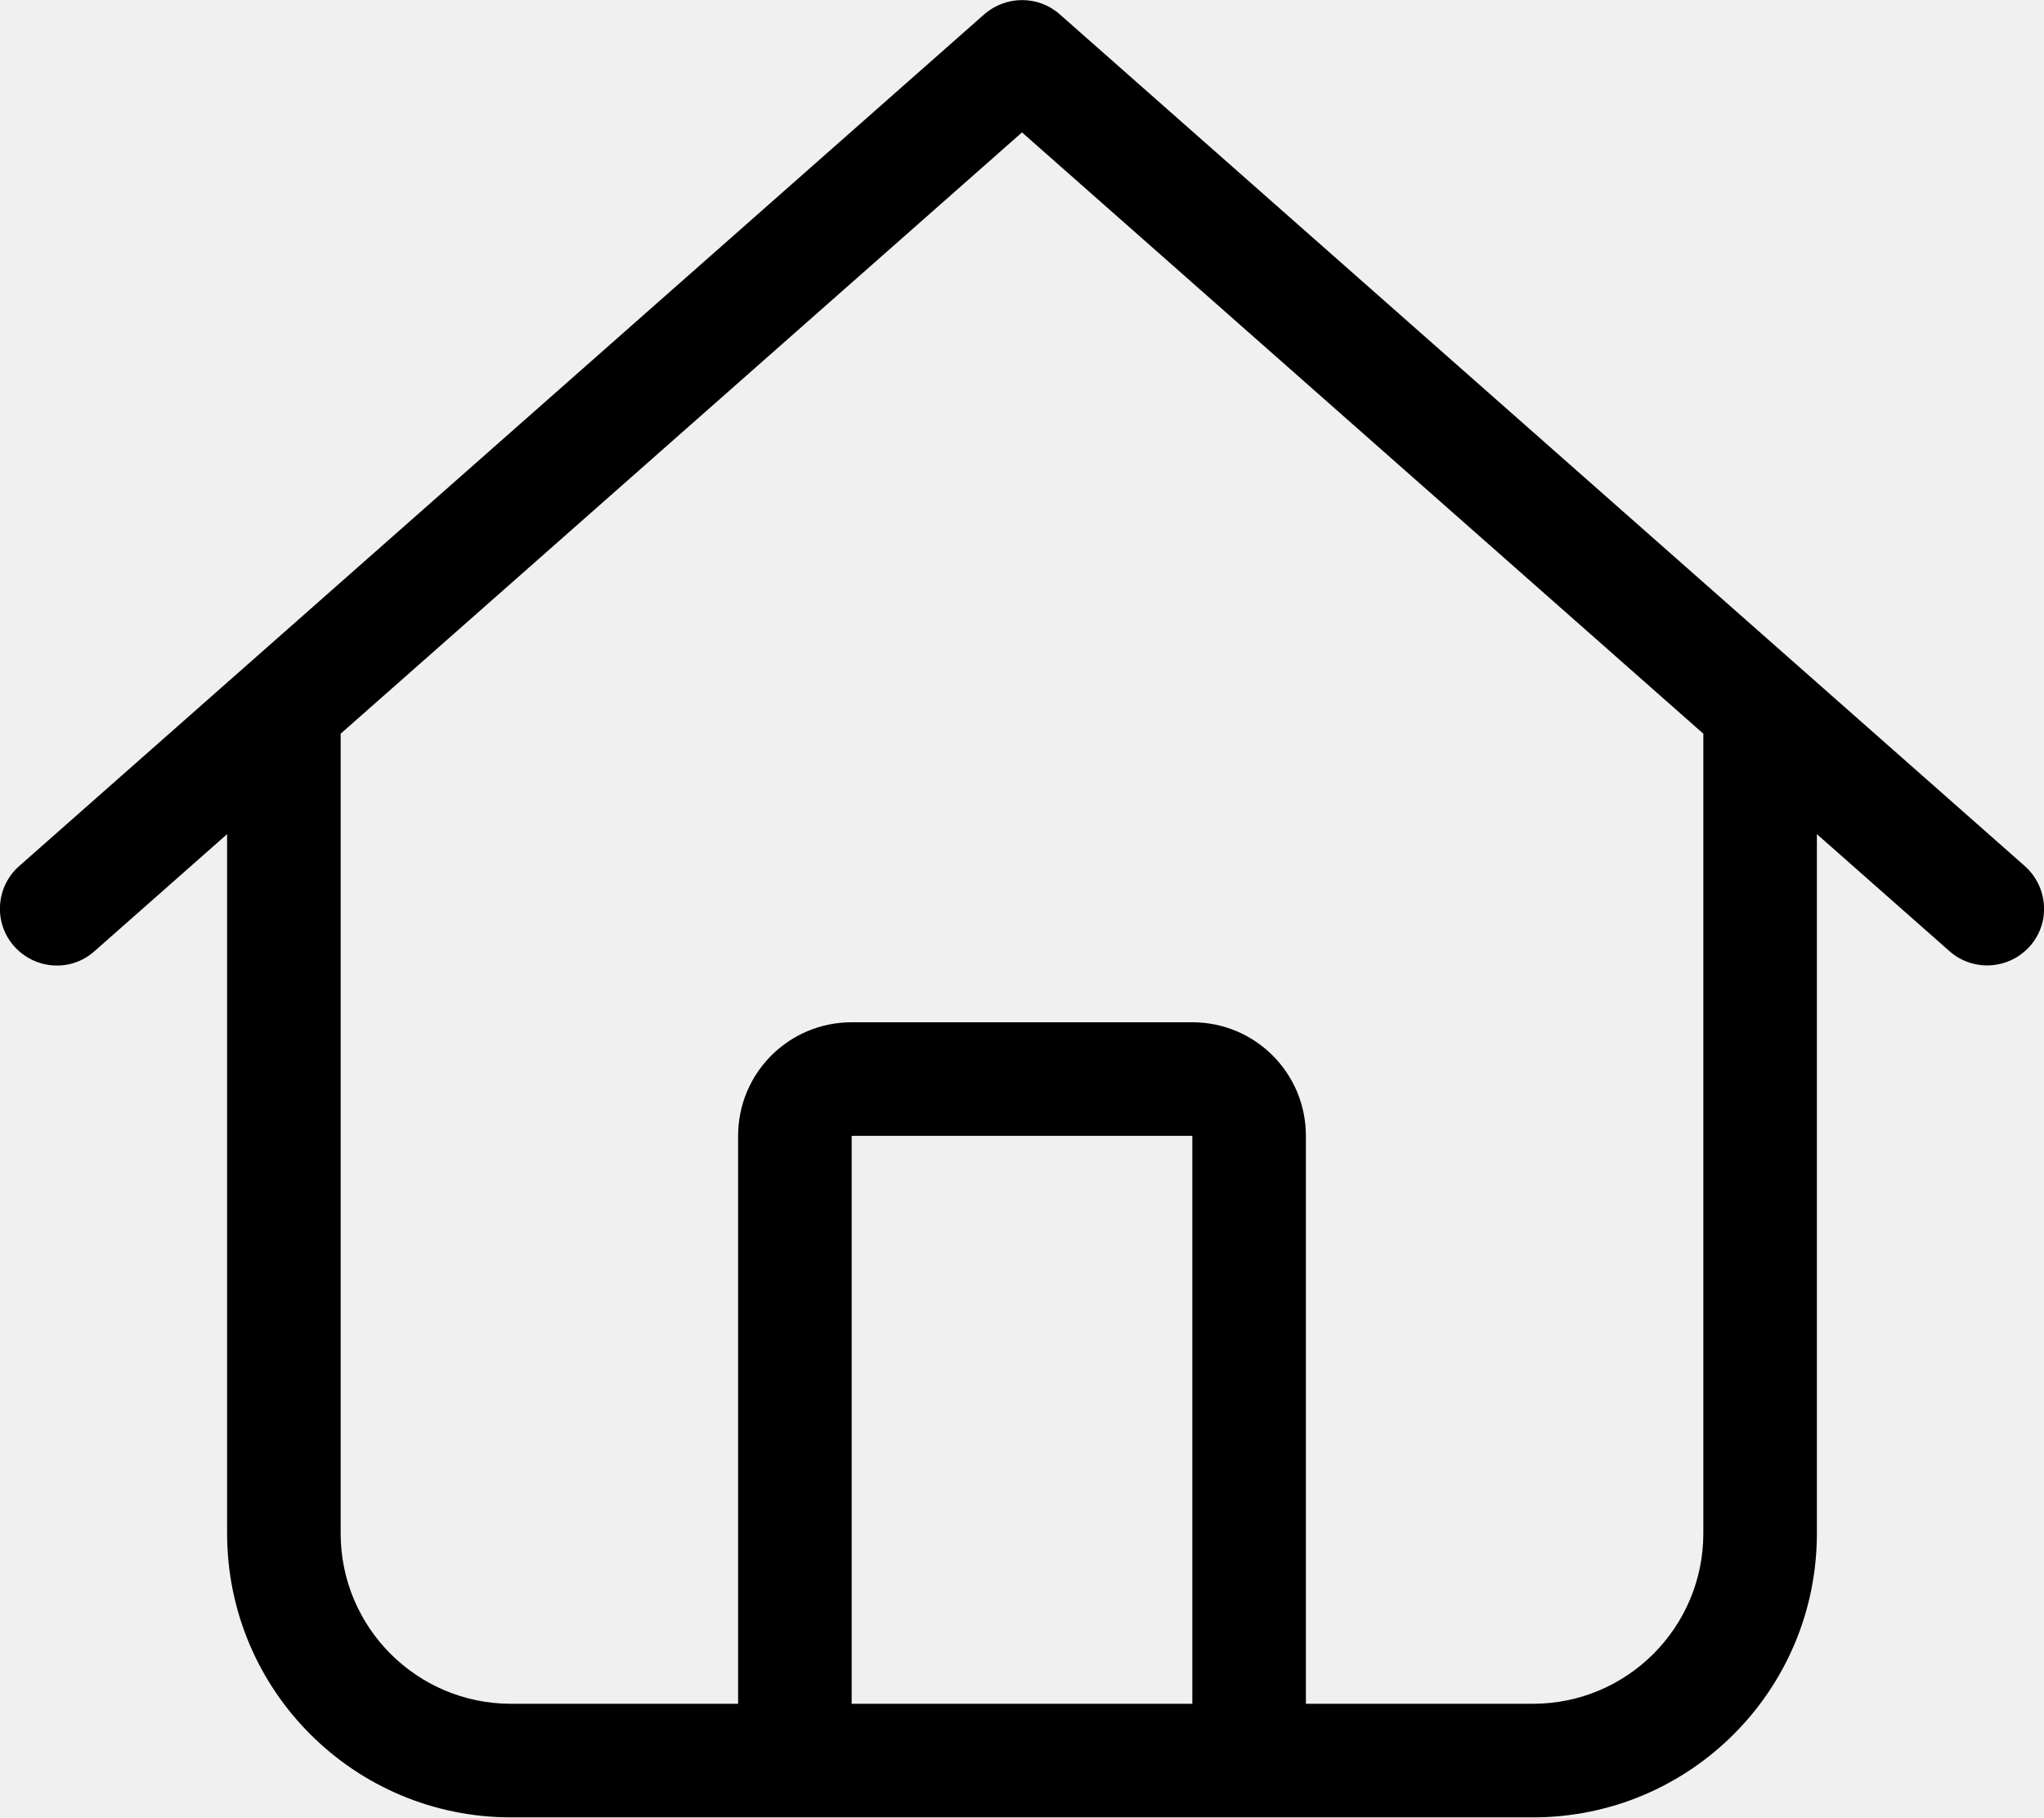
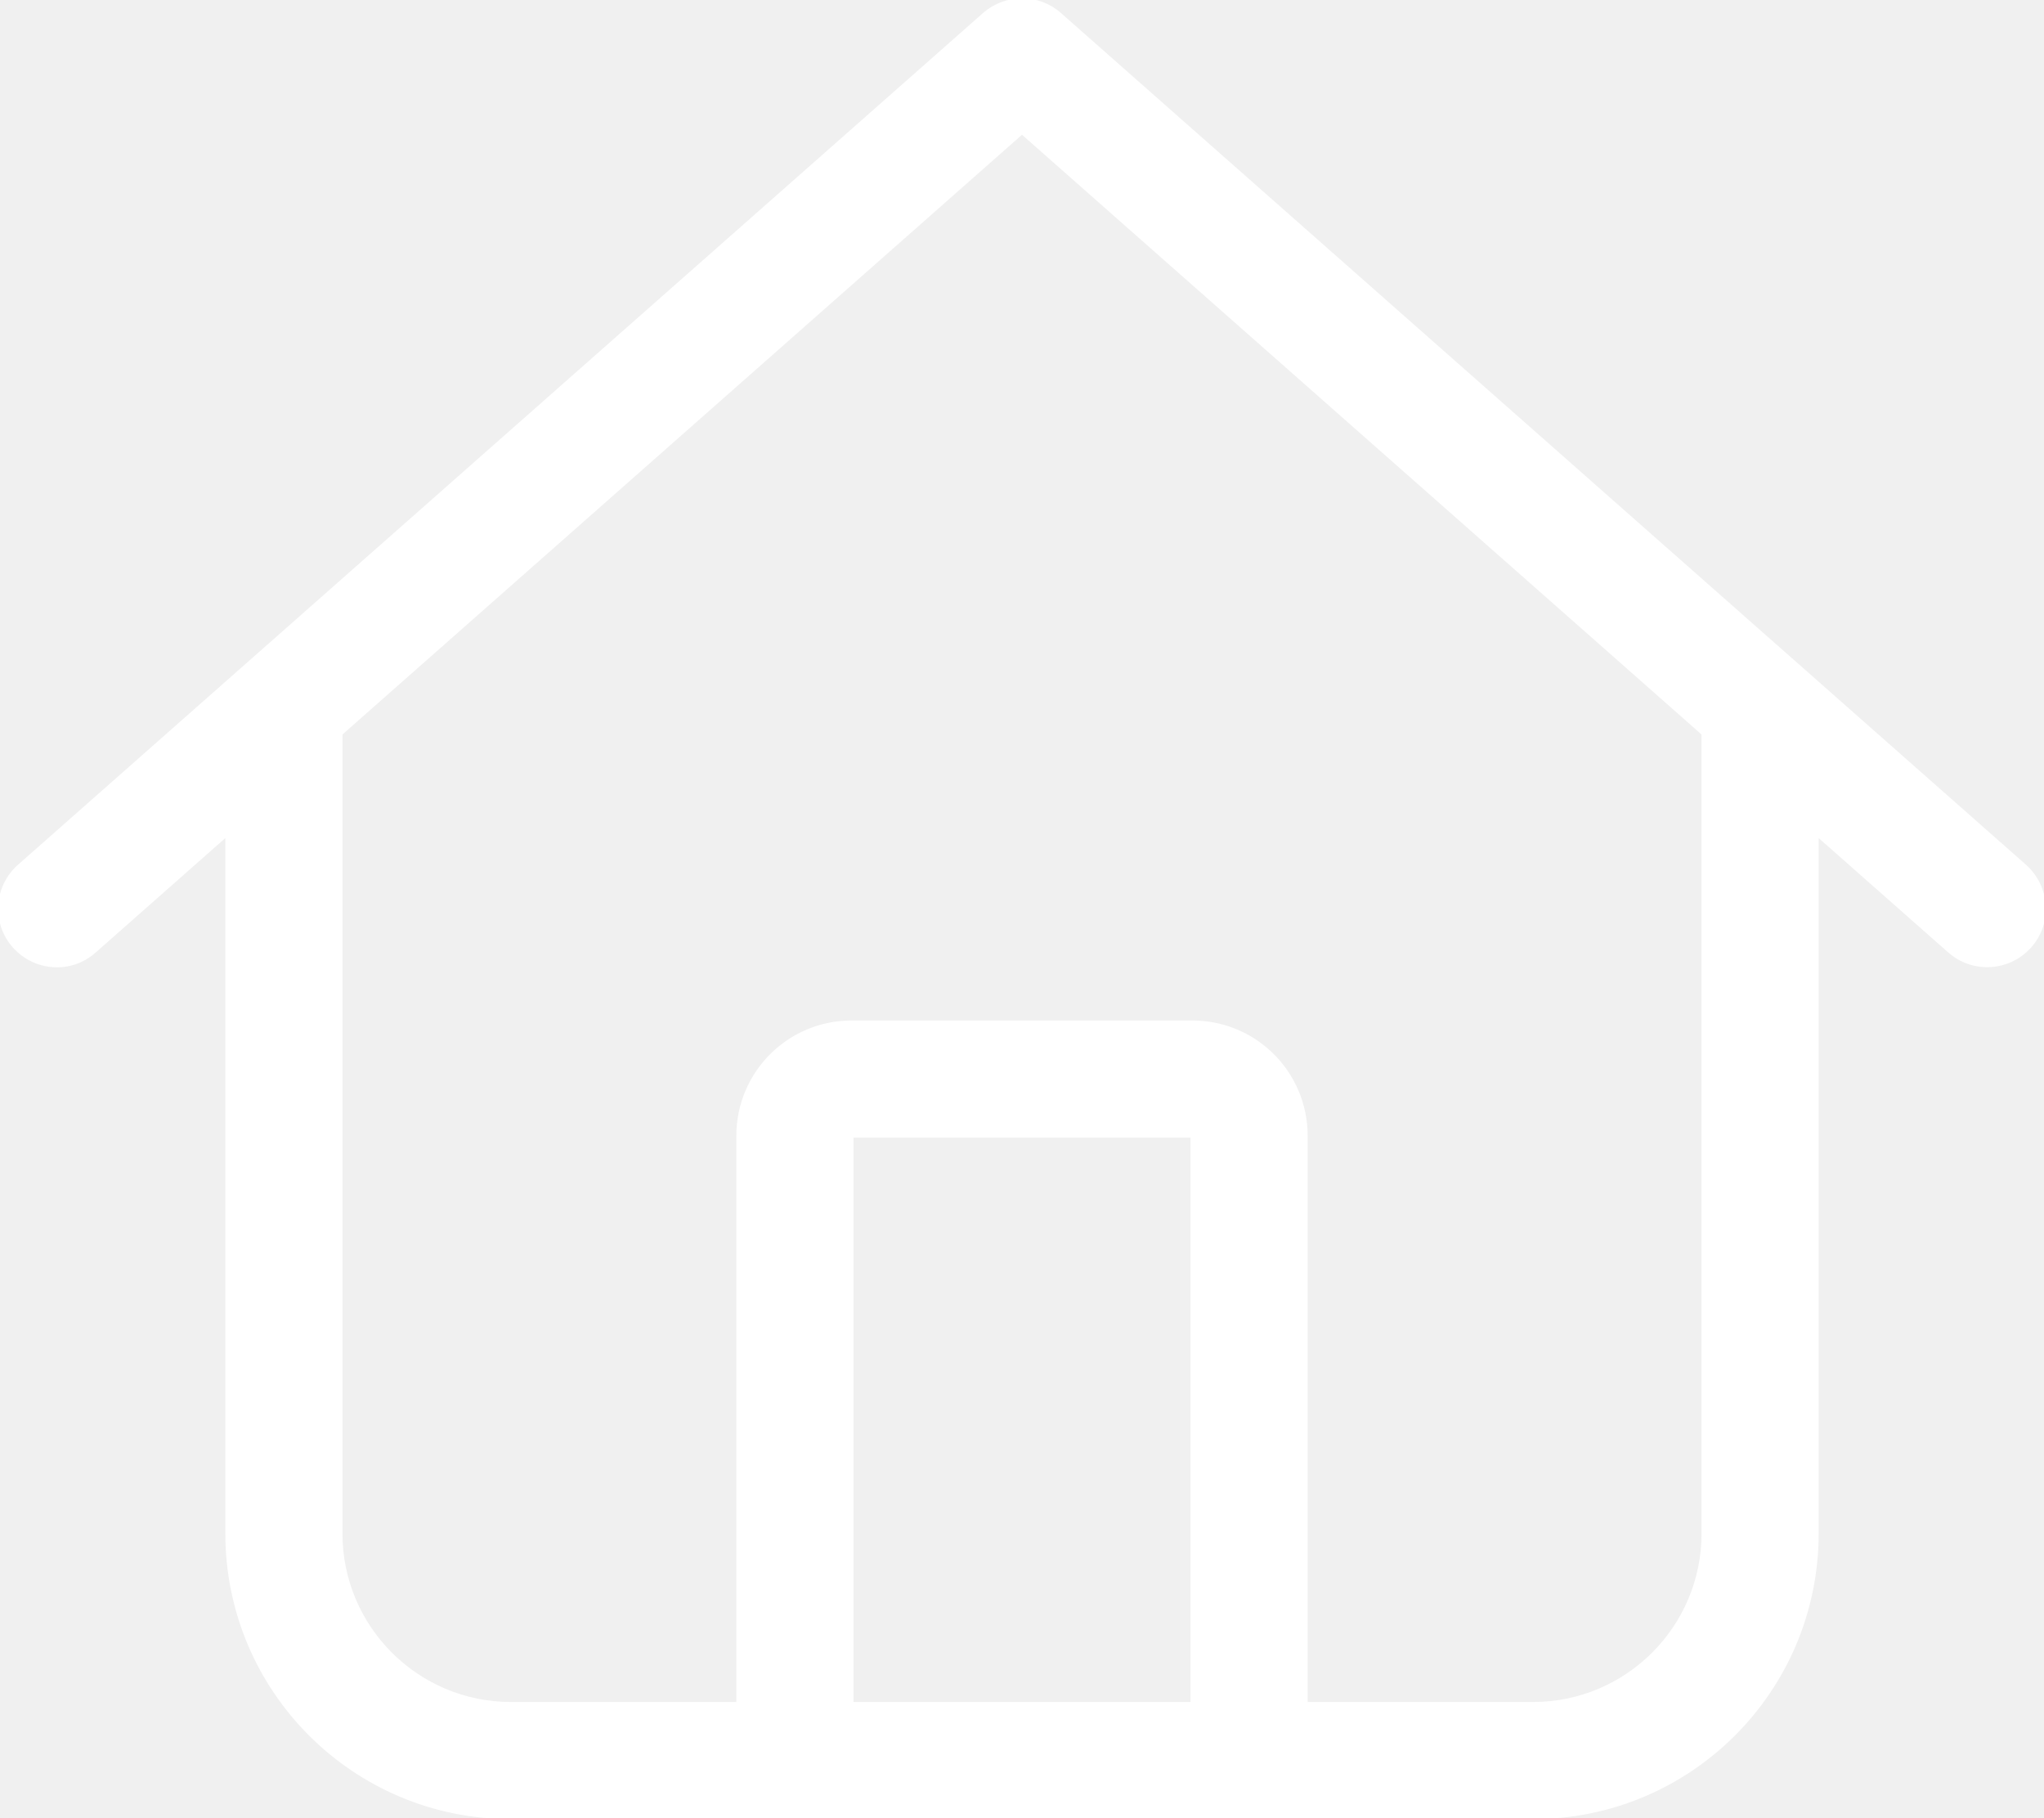
<svg xmlns="http://www.w3.org/2000/svg" viewBox="0 0 576 512">
-   <path d="M298.6 4c-6-5.3-15.1-5.3-21.2 0L5.4 244c-6.6 5.8-7.3 16-1.4 22.6s16 7.3 22.6 1.4L64 235V432c0 44.2 35.8 80 80 80H432c44.2 0 80-35.8 80-80V235l37.4 33c6.6 5.8 16.7 5.2 22.6-1.4s5.2-16.7-1.4-22.6L298.6 4zM96 432V206.7L288 37.3 480 206.7V432c0 26.5-21.5 48-48 48H368V320c0-17.7-14.3-32-32-32H240c-17.7 0-32 14.3-32 32V480H144c-26.5 0-48-21.5-48-48zm144 48V320h96V480H240z" />
+   <path stroke="white" fill="white" d="M298.6 4c-6-5.3-15.1-5.3-21.2 0L5.4 244c-6.6 5.8-7.3 16-1.4 22.6s16 7.3 22.6 1.4L64 235V432c0 44.2 35.8 80 80 80H432c44.2 0 80-35.8 80-80V235l37.4 33c6.6 5.8 16.7 5.2 22.6-1.4s5.2-16.7-1.4-22.6L298.6 4zM96 432V206.7L288 37.3 480 206.7V432c0 26.5-21.5 48-48 48H368V320c0-17.7-14.3-32-32-32H240c-17.7 0-32 14.3-32 32V480H144c-26.5 0-48-21.5-48-48zm144 48V320h96V480H240z" />
</svg>
